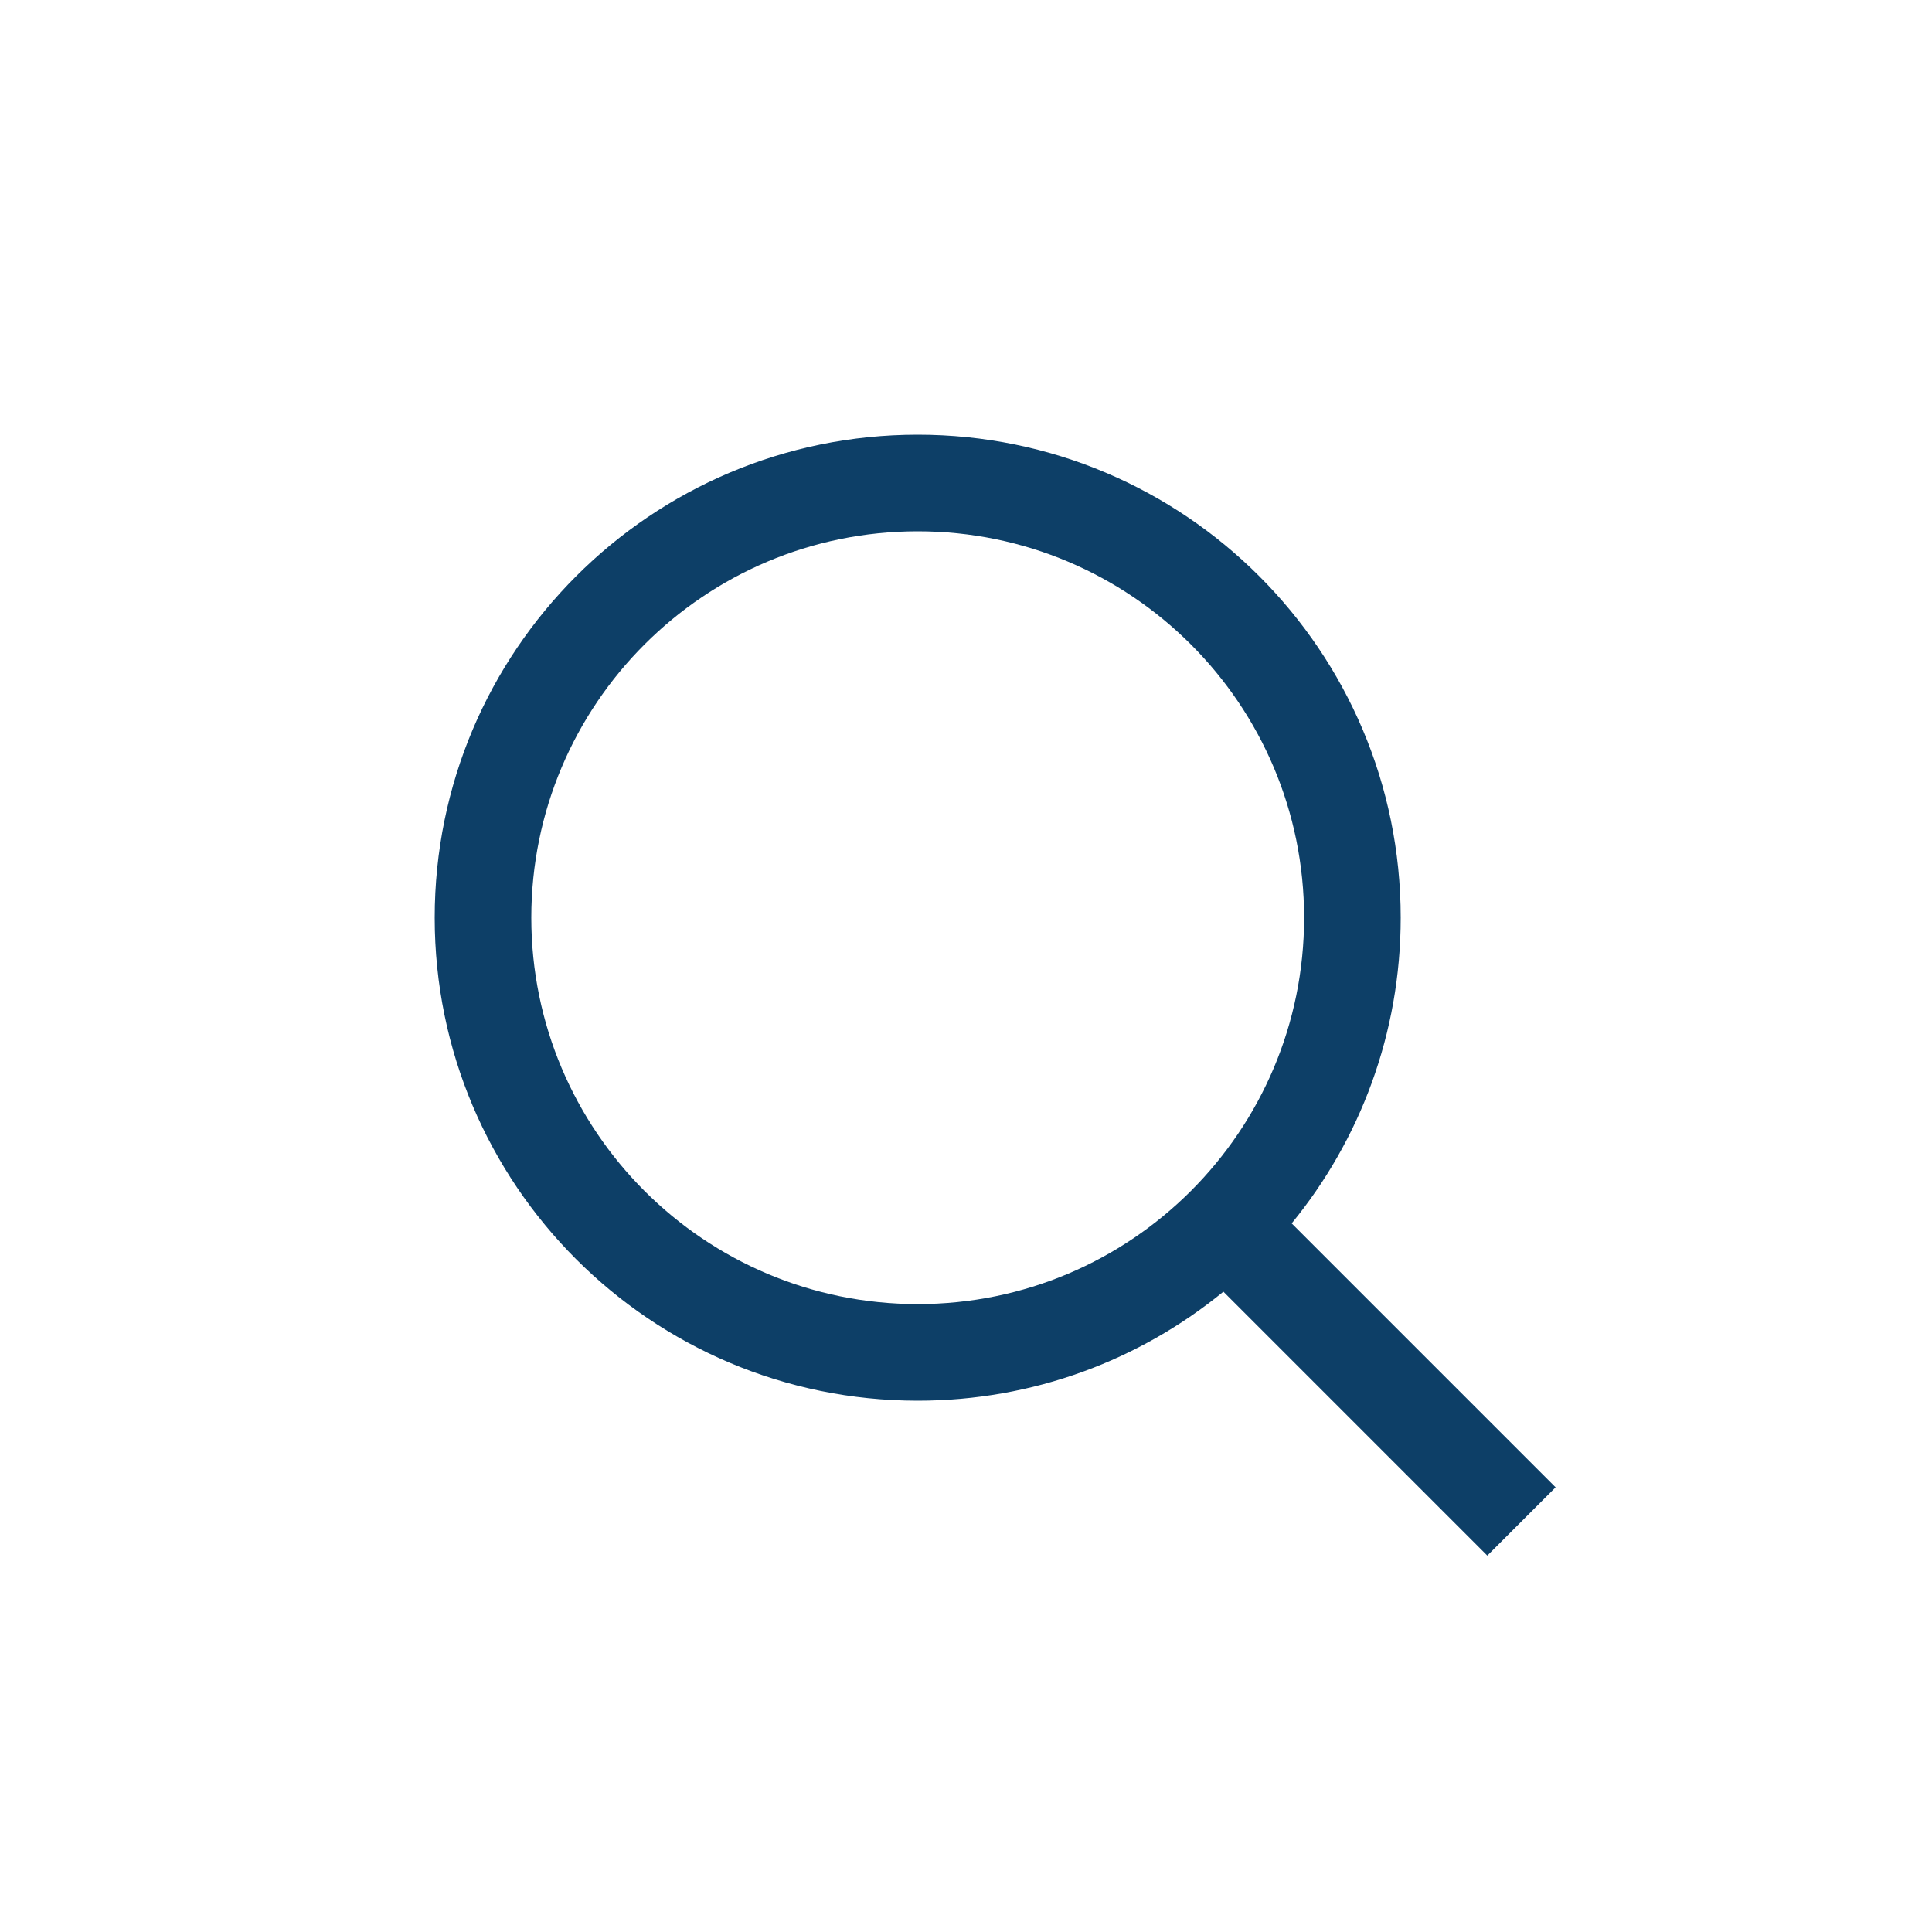
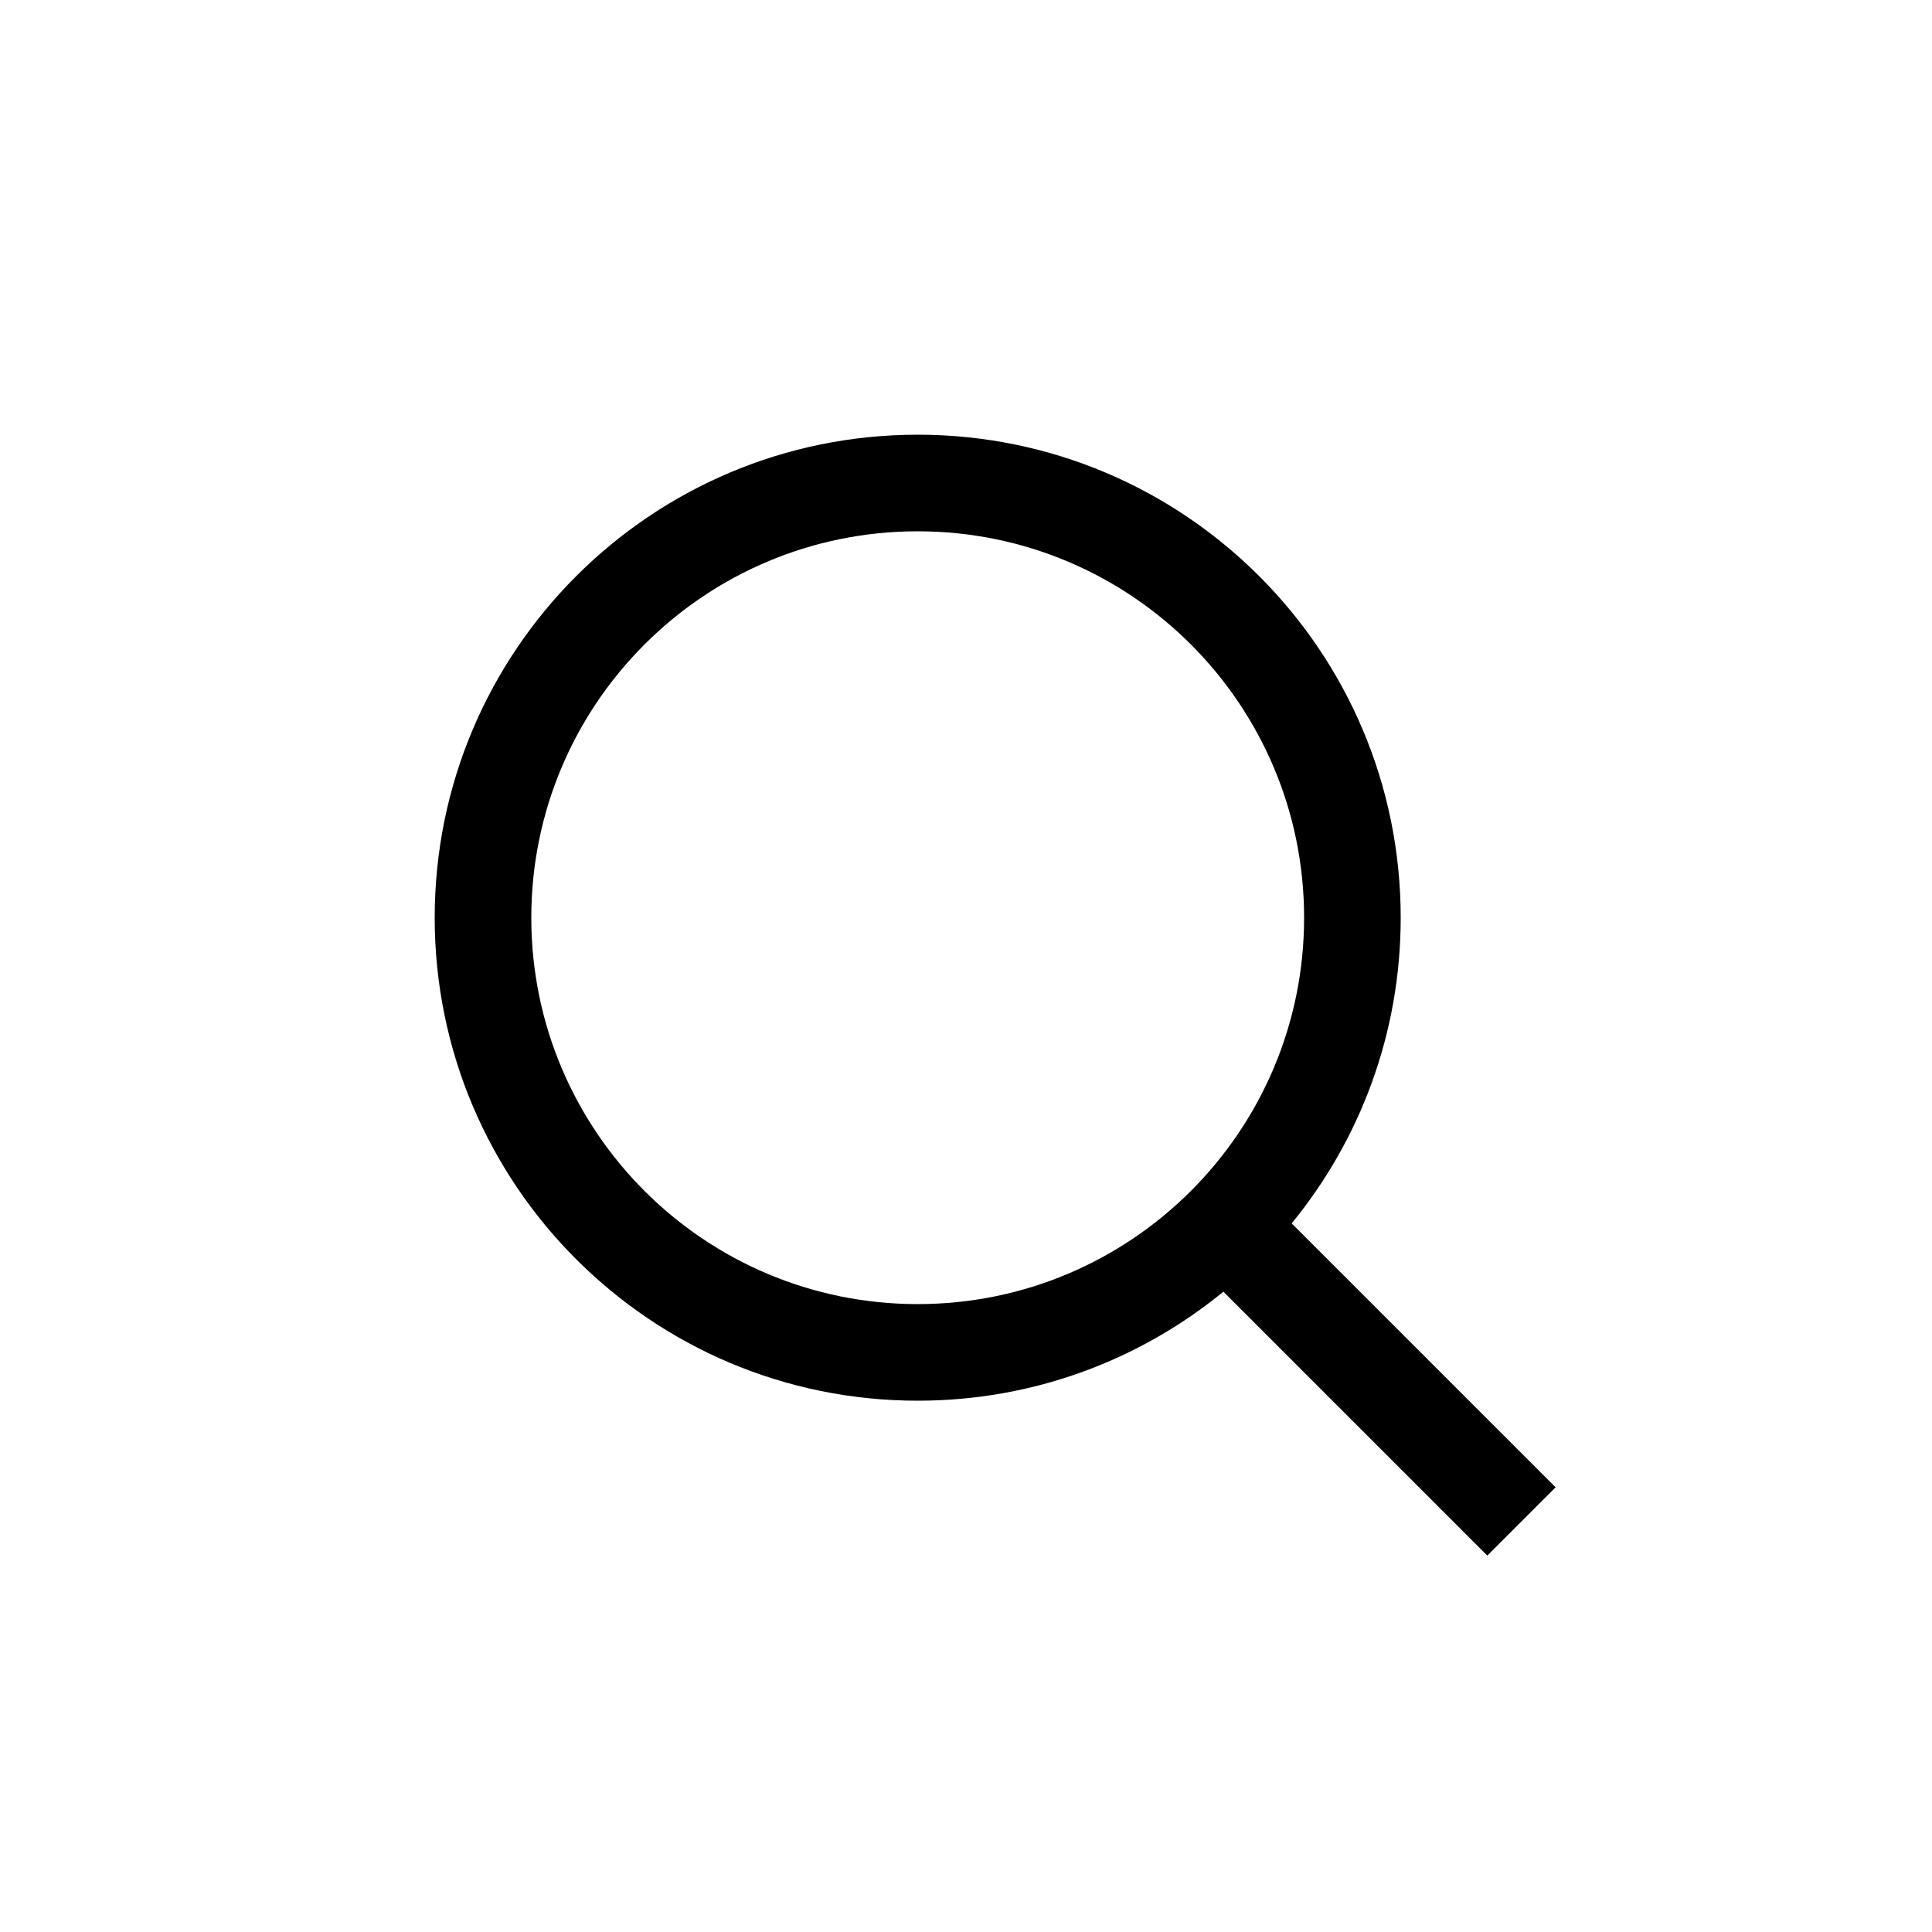
- <svg xmlns="http://www.w3.org/2000/svg" width="40" height="40" viewBox="0 0 40 40" fill="none">
-   <path fill-rule="evenodd" clip-rule="evenodd" d="M27 19C27 23.418 23.418 27 19 27C14.582 27 11 23.418 11 19C11 14.582 14.582 11 19 11C23.418 11 27 14.582 27 19ZM25.329 26.743C23.605 28.154 21.401 29 19 29C13.477 29 9 24.523 9 19C9 13.477 13.477 9 19 9C24.523 9 29 13.477 29 19C29 21.401 28.154 23.605 26.743 25.329L32.207 30.793L30.793 32.207L25.329 26.743Z" fill="#0D3F67" />
+ <svg xmlns="http://www.w3.org/2000/svg" width="40" height="40" viewBox="0 0 40 40" class="svg-fill">
+   <path fill-rule="evenodd" clip-rule="evenodd" d="M27 19C27 23.418 23.418 27 19 27C14.582 27 11 23.418 11 19C11 14.582 14.582 11 19 11C23.418 11 27 14.582 27 19ZM25.329 26.743C23.605 28.154 21.401 29 19 29C13.477 29 9 24.523 9 19C9 13.477 13.477 9 19 9C24.523 9 29 13.477 29 19C29 21.401 28.154 23.605 26.743 25.329L32.207 30.793L30.793 32.207L25.329 26.743Z" />
</svg>
